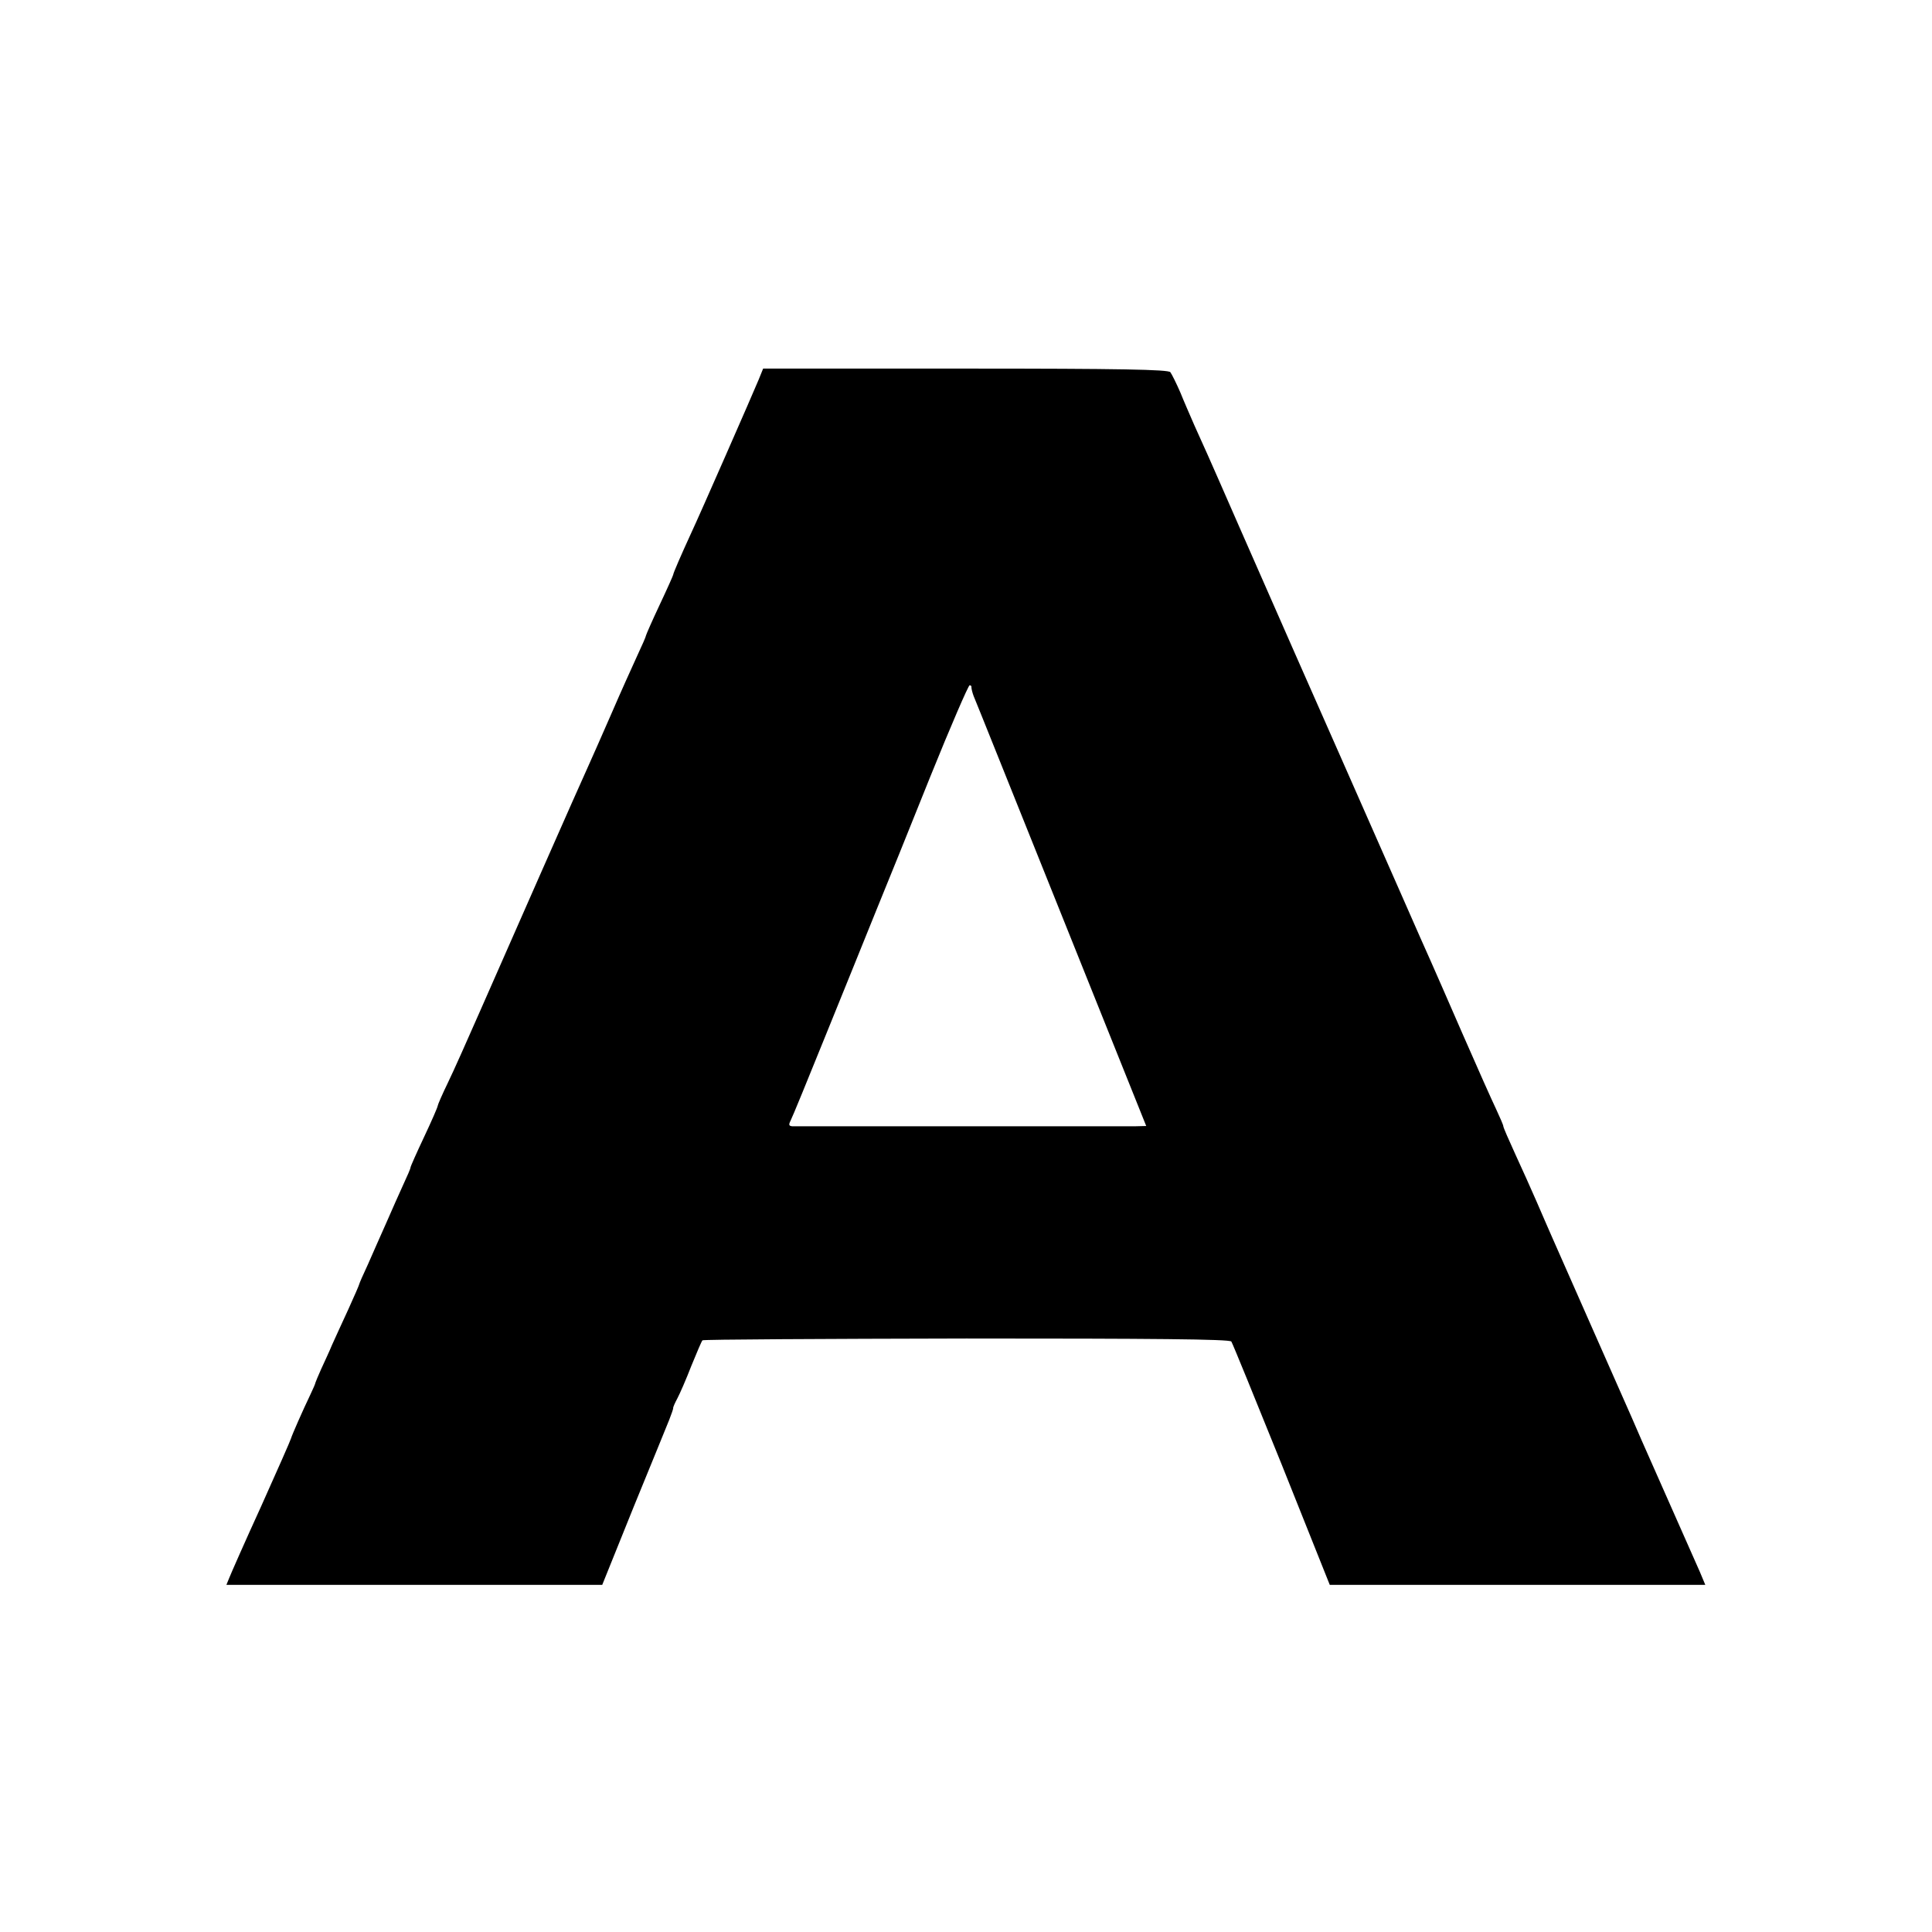
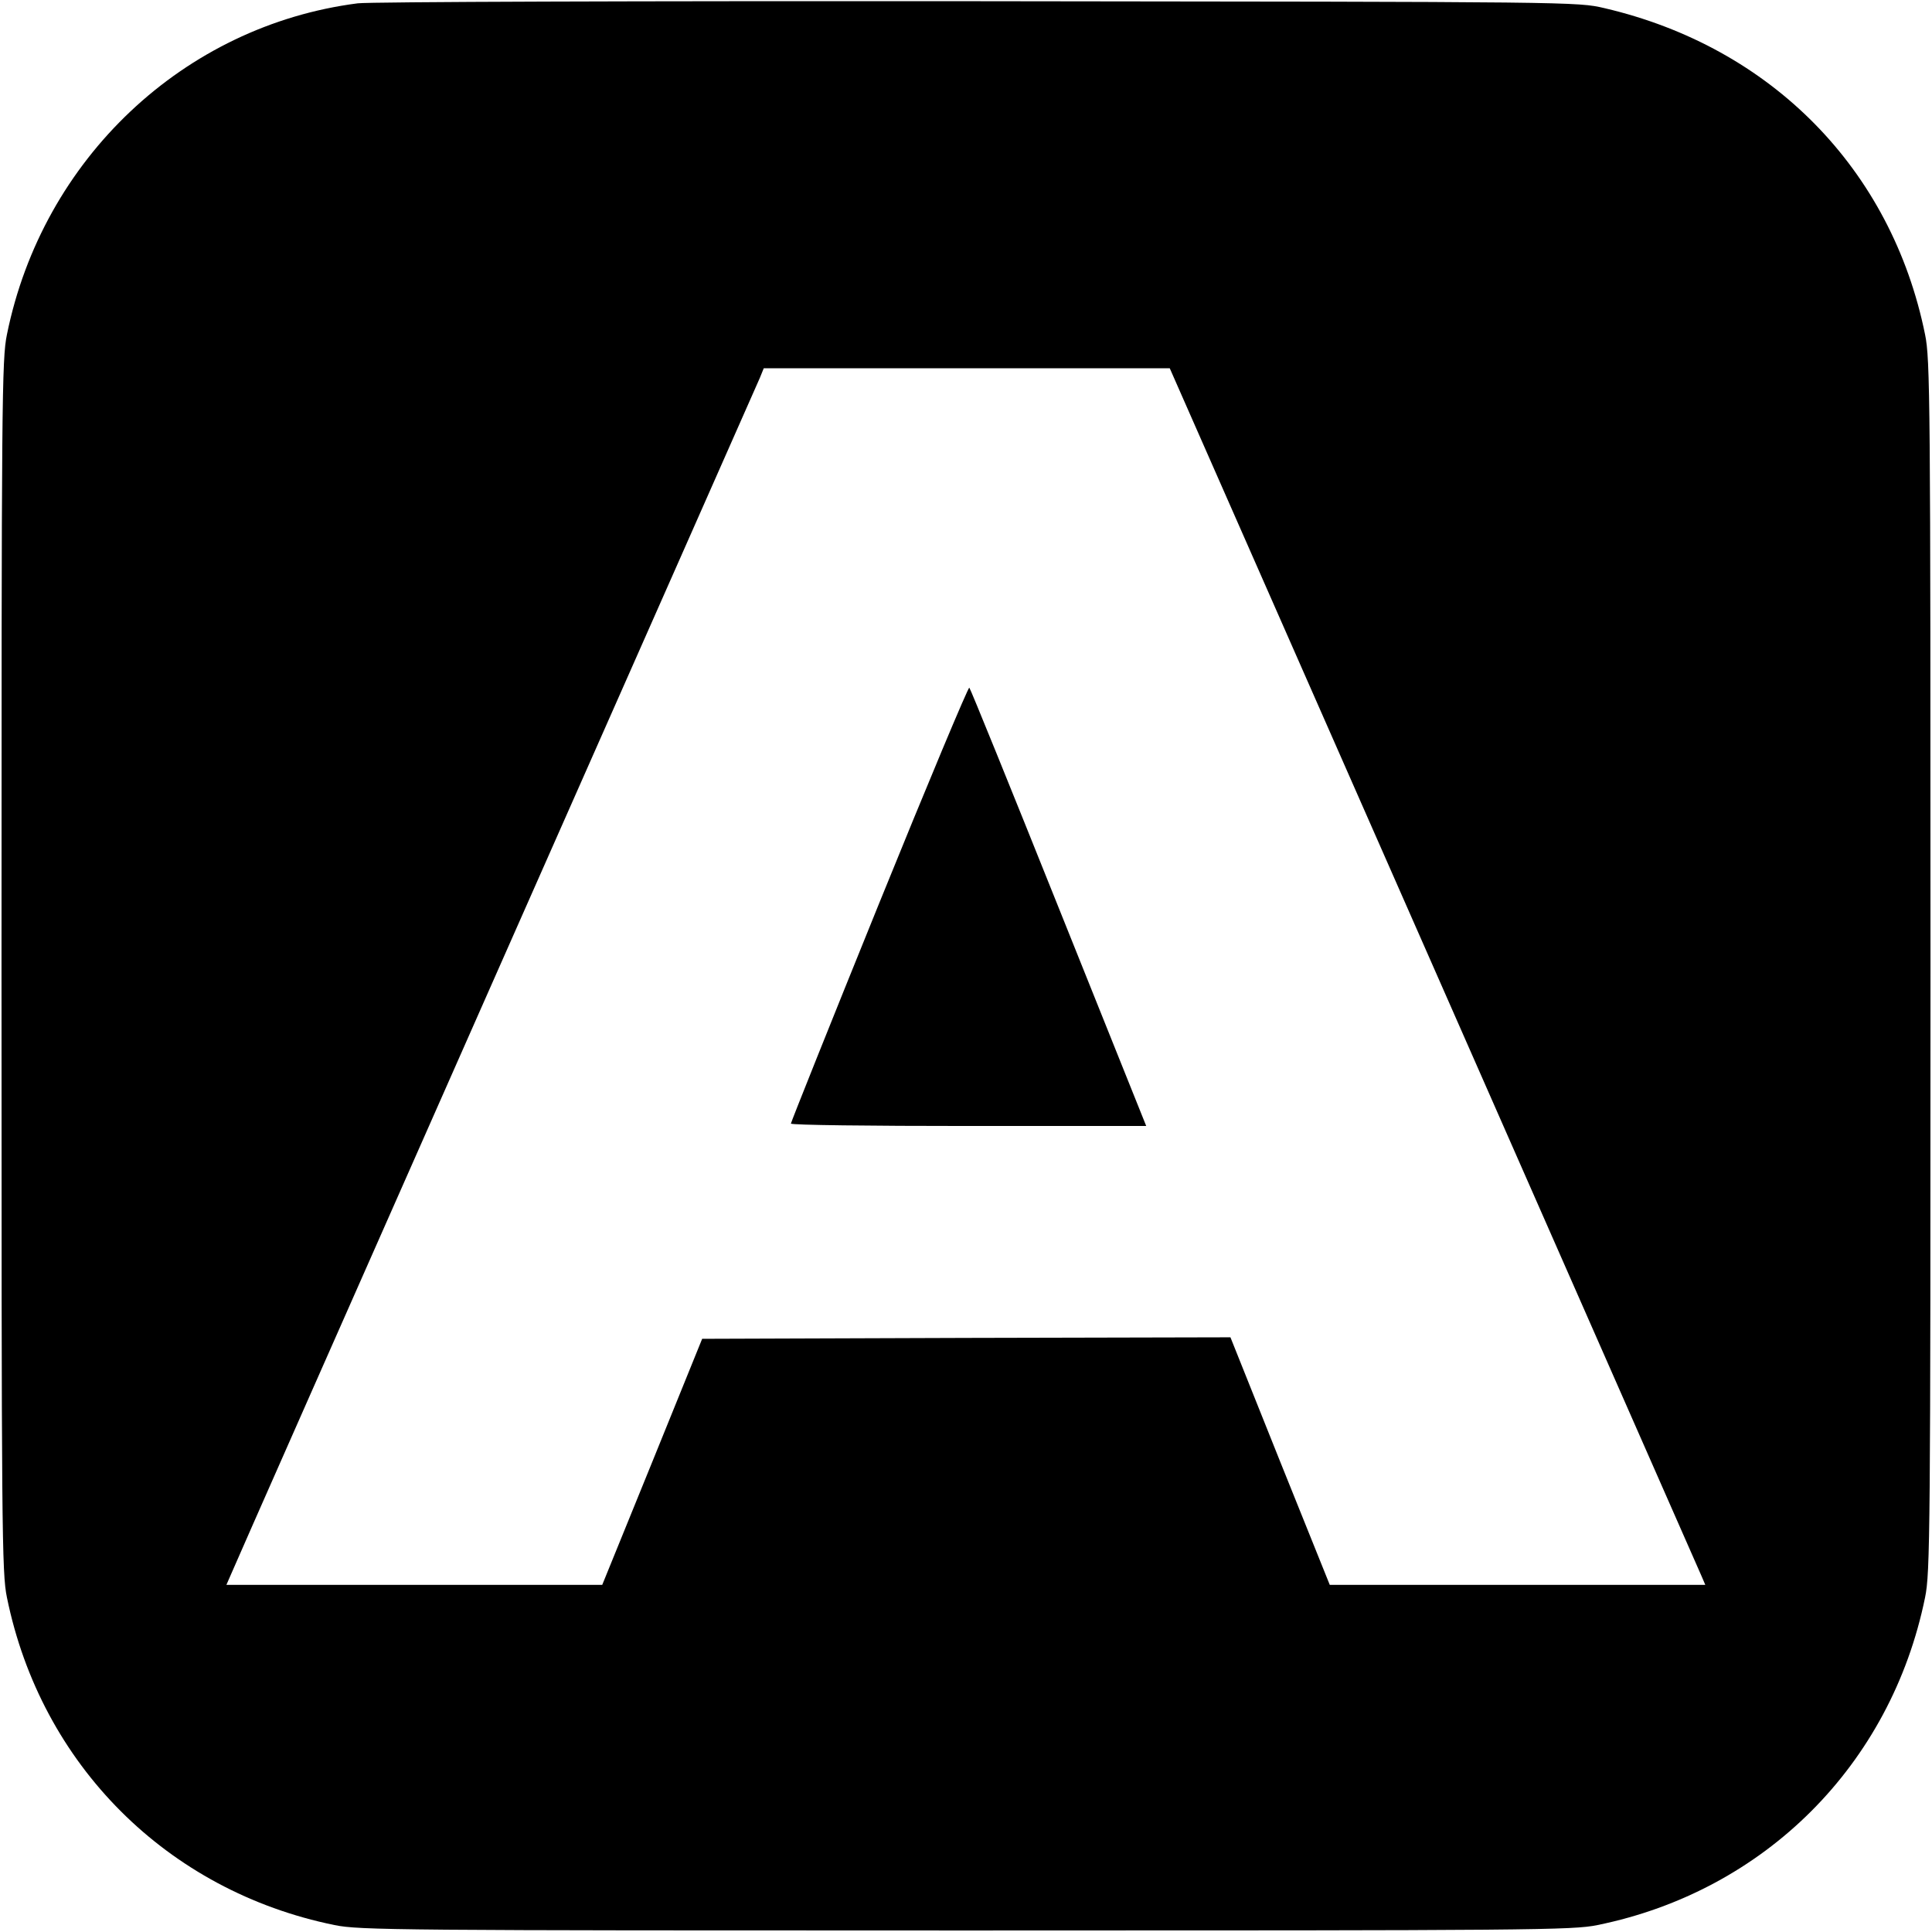
<svg xmlns="http://www.w3.org/2000/svg" version="1.0" width="640pt" height="640pt" viewBox="0 0 640 640" preserveAspectRatio="xMidYMid meet">
  <g transform="translate(0,640) scale(0.1,-0.1)" fill="#000000" stroke="none">
-     <path d="M2513 5142 c-19 -46 -197 -452 -223 -507 -34 -74 -60 -134 -60 -139 0 -2 -20 -47 -45 -100 -25 -53 -45 -99 -45 -101 0 -3 -13 -33 -29 -67 -16 -35 -55 -121 -86 -193 -31 -71 -65 -148 -75 -170 -26 -56 -273 -617 -360 -815 -40 -91 -87 -197 -106 -236 -19 -39 -34 -74 -34 -77 0 -4 -20 -50 -45 -103 -25 -53 -45 -98 -45 -101 0 -4 -11 -29 -24 -57 -13 -28 -38 -85 -56 -126 -18 -41 -46 -103 -61 -138 -16 -34 -29 -64 -29 -66 0 -2 -16 -39 -36 -83 -20 -43 -44 -96 -54 -118 -9 -22 -26 -58 -36 -80 -10 -22 -18 -42 -19 -45 0 -3 -8 -21 -17 -40 -25 -52 -61 -134 -64 -145 -1 -5 -46 -107 -99 -225 -54 -118 -101 -225 -106 -238 l-9 -22 623 0 622 0 104 258 c58 141 111 272 118 289 7 18 13 35 13 38 -1 3 6 18 14 33 8 15 29 63 46 107 18 44 34 82 37 85 3 3 396 5 874 6 615 0 872 -2 878 -10 4 -6 79 -190 167 -408 l159 -398 622 0 622 0 -18 43 c-23 52 -165 373 -193 436 -11 25 -26 60 -33 76 -16 35 -239 542 -265 600 -10 22 -32 74 -50 115 -18 41 -50 113 -71 158 -21 46 -39 87 -39 91 0 4 -11 29 -24 57 -13 27 -63 139 -111 249 -48 110 -95 218 -105 240 -10 22 -53 119 -95 215 -106 240 -184 417 -205 465 -45 101 -252 571 -337 765 -111 254 -114 259 -146 330 -13 30 -35 80 -47 110 -13 30 -28 60 -33 67 -6 9 -168 12 -679 12 l-670 0 -15 -37z m705 -1019 c0 -5 3 -17 7 -28 5 -11 135 -336 290 -722 l282 -703 -39 -1 c-21 0 -281 0 -578 0 -297 0 -547 0 -555 0 -12 1 -13 5 -6 19 5 9 57 136 116 282 59 146 134 330 166 410 33 80 114 281 181 448 67 166 126 302 130 302 4 0 7 -3 6 -7z" />
+     <path d="M1185 6389 c-576 -74 -1044 -515 -1162 -1097 -17 -82 -18 -213 -18 -2092 0 -1879 1 -2010 18 -2092 113 -554 531 -972 1085 -1085 82 -17 213 -18 2092 -18 1879 0 2010 1 2092 18 554 113 972 531 1085 1085 17 82 18 213 18 2092 0 1879 -1 2010 -18 2092 -111 547 -509 952 -1062 1081 -90 21 -94 21 -2075 23 -1120 1 -2015 -2 -2055 -7z m3565 -3196 c481 -1093 880 -1999 887 -2015 l12 -28 -622 0 -622 0 -165 410 -164 410 -875 -2 -875 -3 -165 -407 -166 -408 -623 0 -622 0 14 32 c7 18 402 911 876 1983 475 1073 869 1965 877 1983 l13 32 673 0 672 0 875 -1987z" />
+     <path d="M2912 3407 c-161 -397 -292 -725 -292 -729 0 -5 265 -8 588 -8 l589 0 -290 723 c-159 397 -292 725 -296 729 -3 4 -138 -318 -299 -715z" />
  </g>
</svg>
